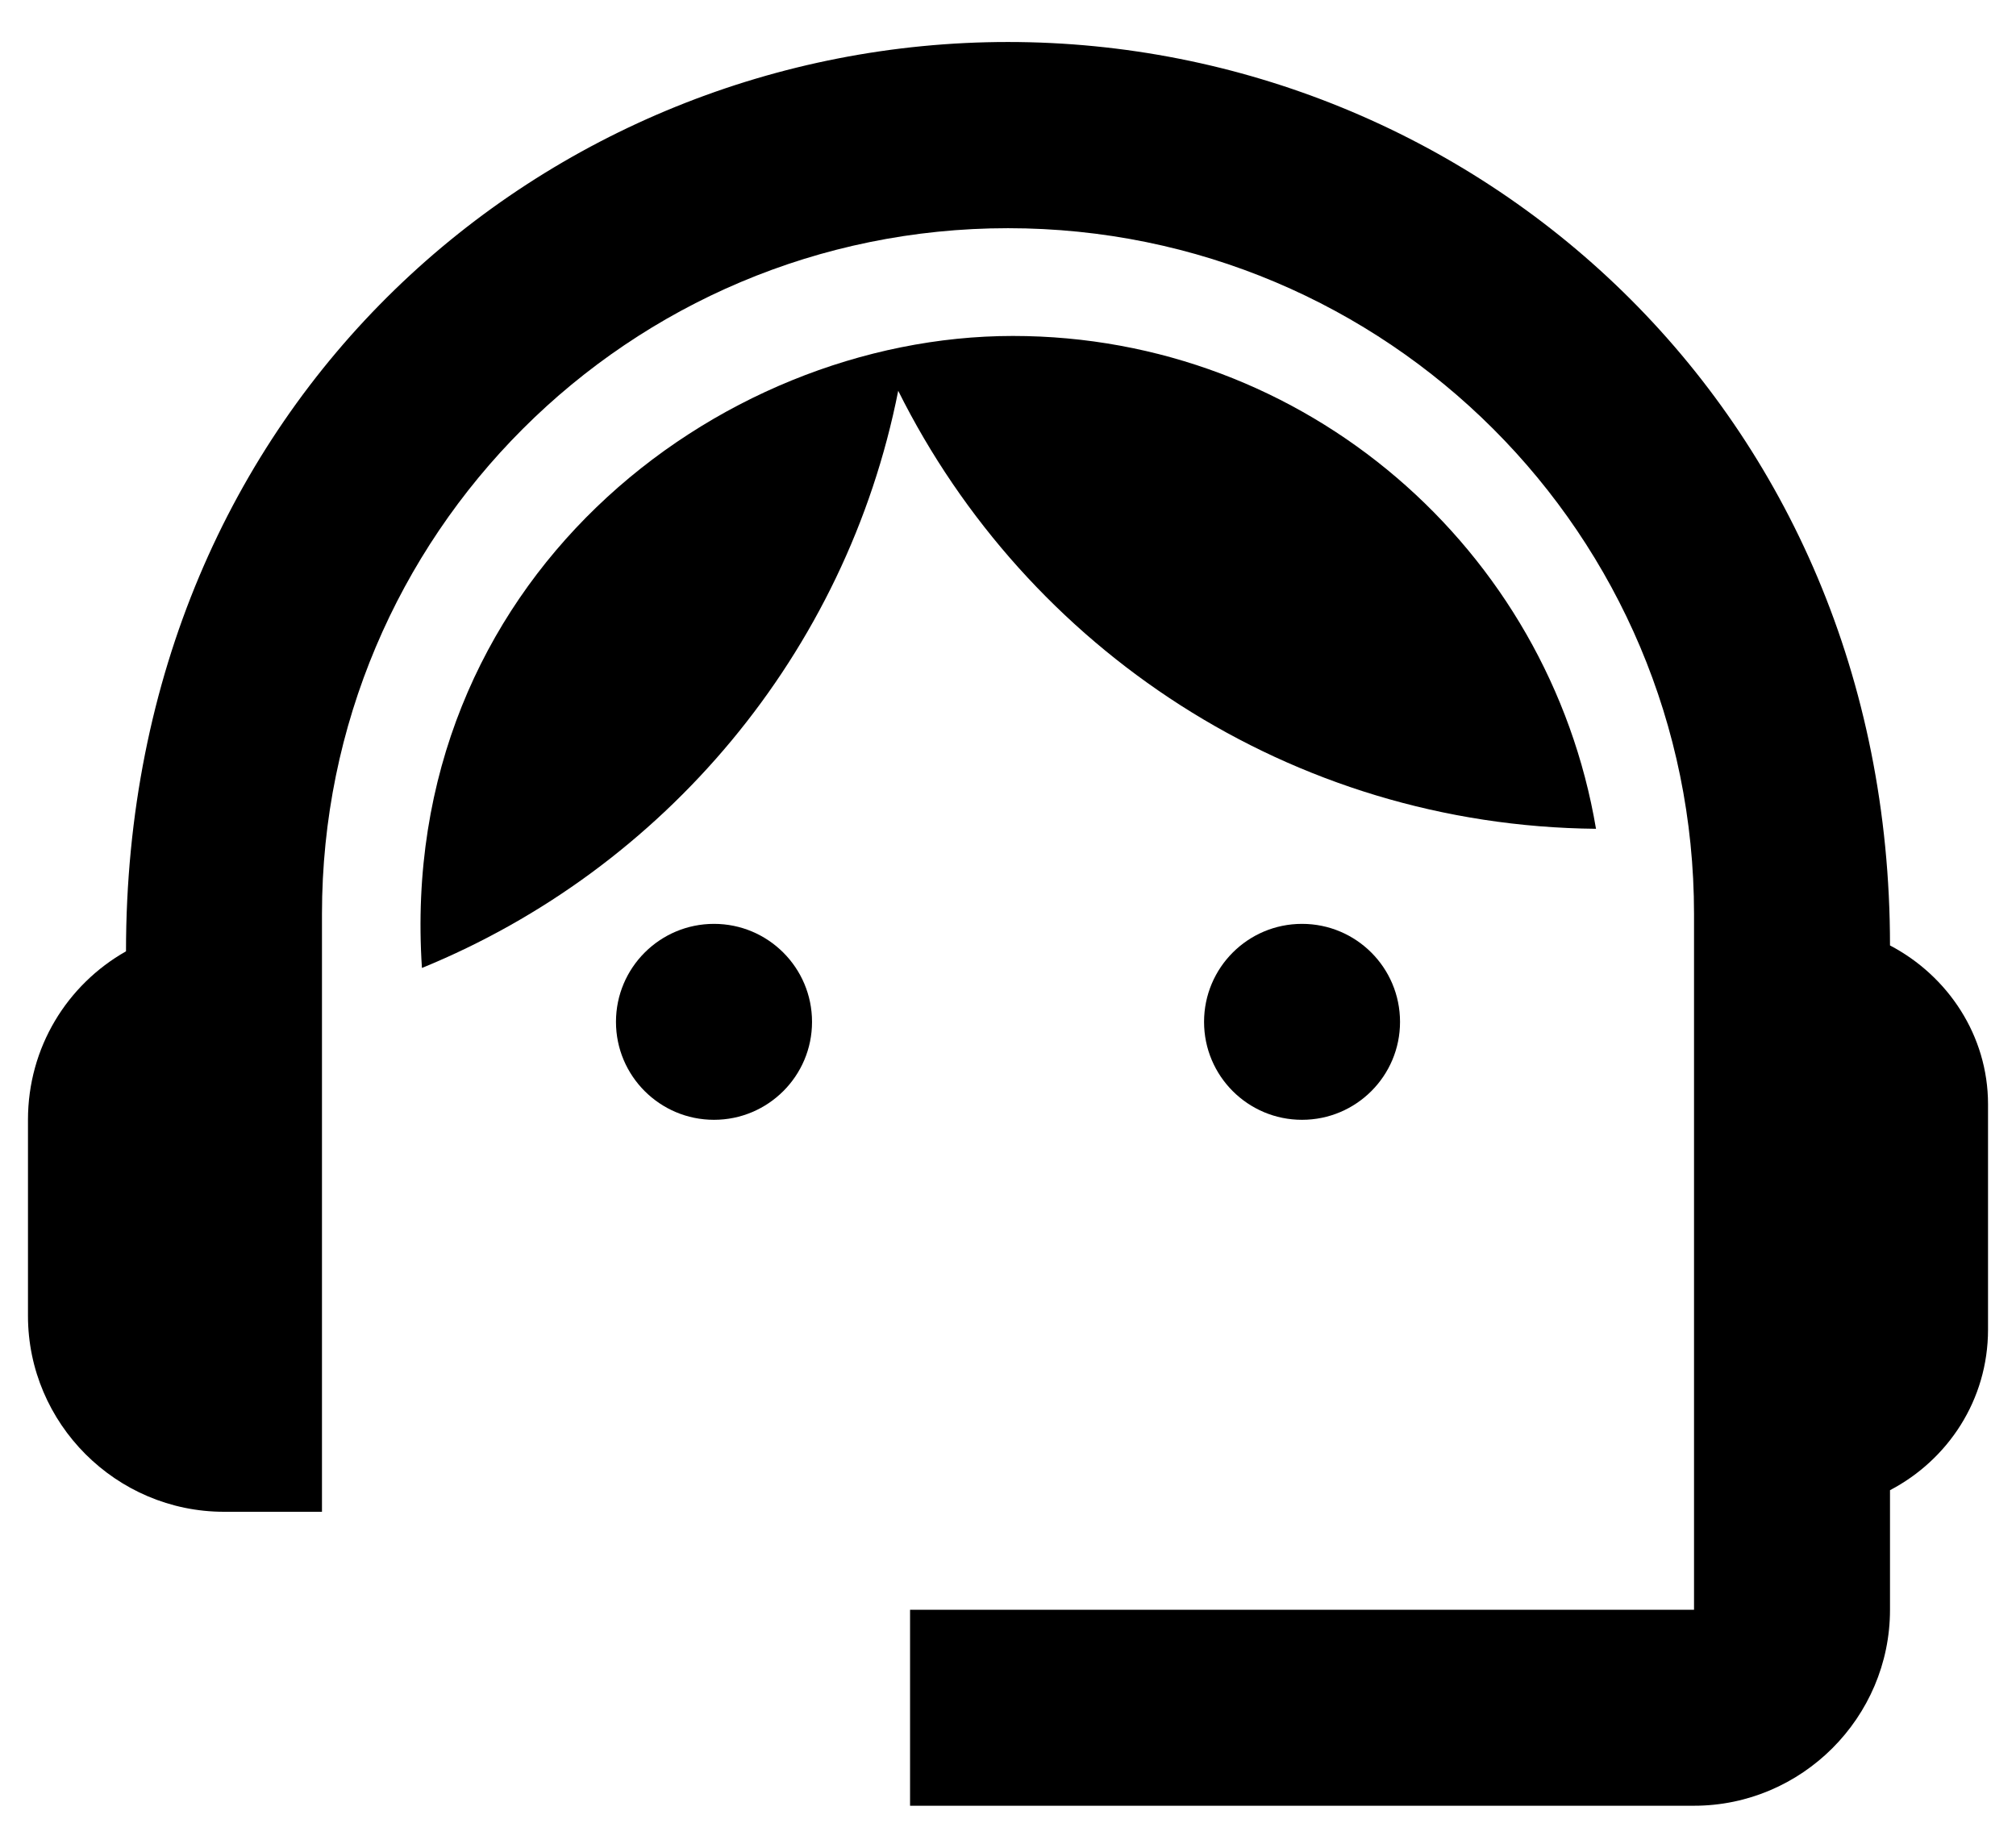
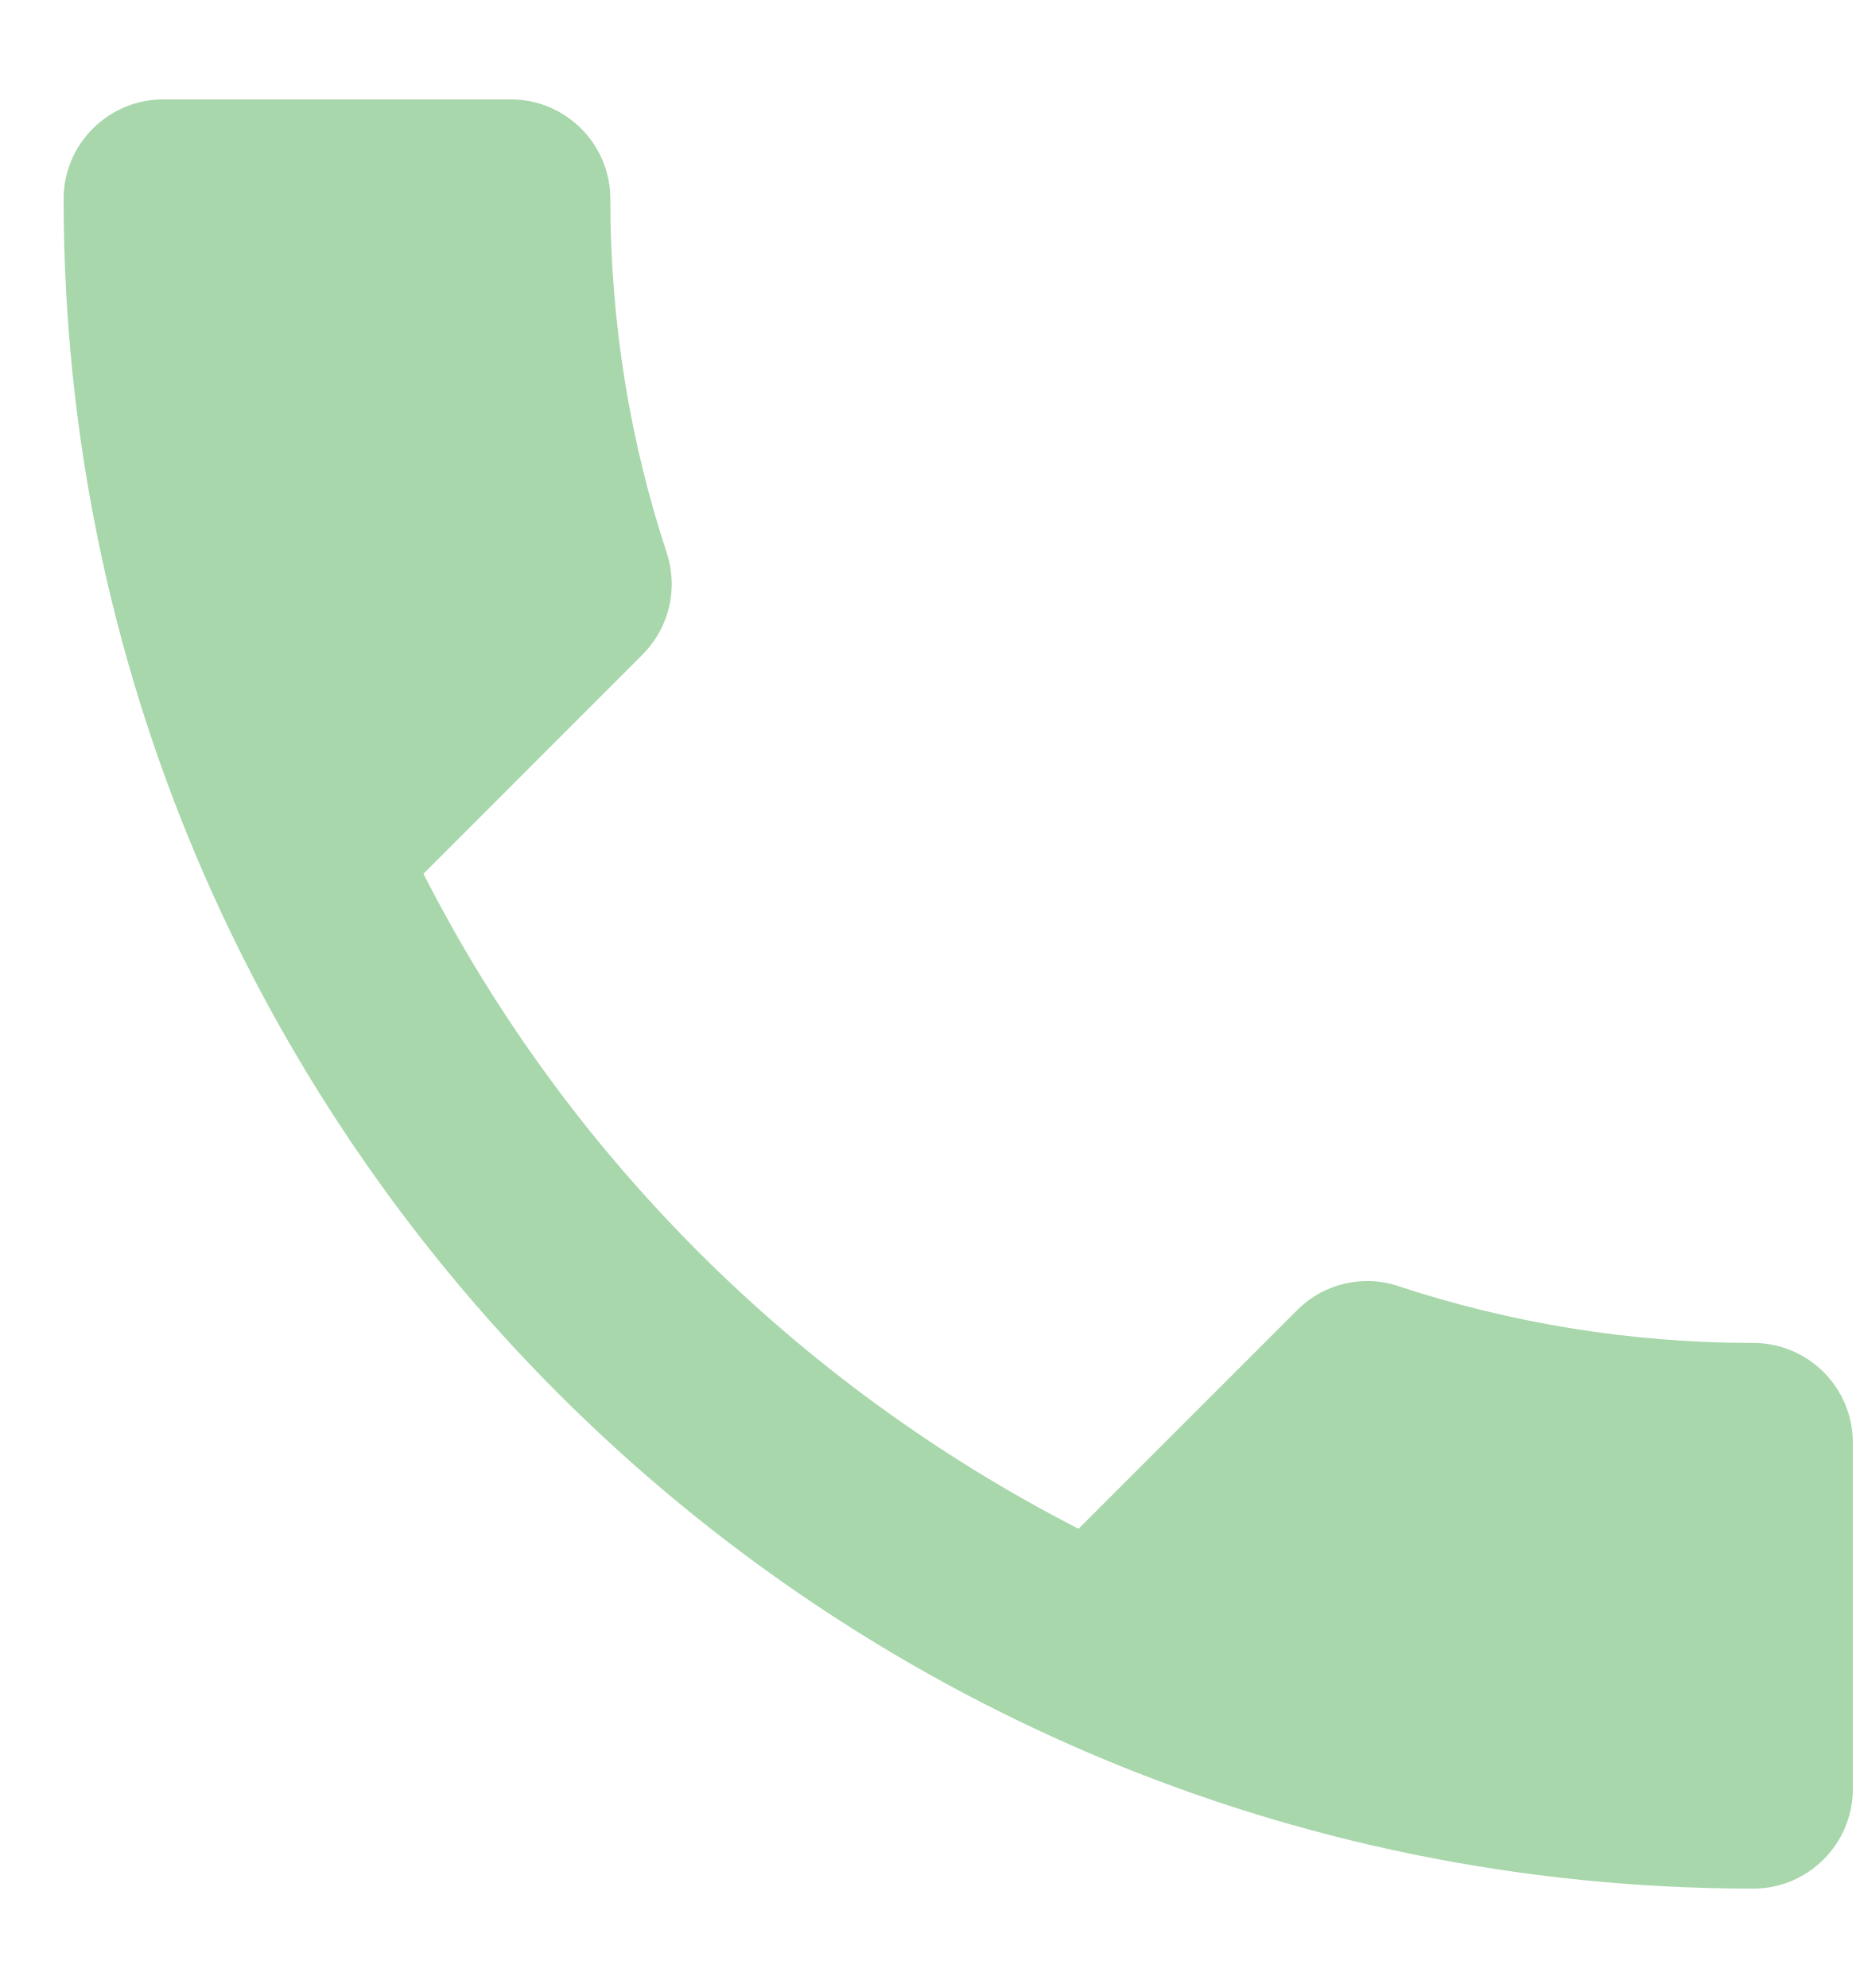
- <svg xmlns="http://www.w3.org/2000/svg" width="24" height="22" viewBox="0 0 24 22" fill="none">
-   <path d="M22.5 11.257C22.5 4.852 17.53 0.5 12 0.5C6.529 0.5 1.5 4.758 1.5 11.327C0.8 11.723 0.333 12.47 0.333 13.333V15.667C0.333 16.95 1.383 18 2.667 18H3.833V10.883C3.833 6.368 7.485 2.717 12 2.717C16.515 2.717 20.167 6.368 20.167 10.883V19.167H10.834V21.5H20.167C21.45 21.5 22.5 20.45 22.5 19.167V17.743C23.189 17.382 23.667 16.67 23.667 15.83V13.147C23.667 12.33 23.189 11.618 22.5 11.257Z" fill="black" />
-   <path d="M8.5 13.333C9.144 13.333 9.667 12.811 9.667 12.167C9.667 11.522 9.144 11 8.5 11C7.856 11 7.333 11.522 7.333 12.167C7.333 12.811 7.856 13.333 8.5 13.333Z" fill="black" />
-   <path d="M15.5 13.333C16.145 13.333 16.667 12.811 16.667 12.167C16.667 11.522 16.145 11 15.5 11C14.856 11 14.334 11.522 14.334 12.167C14.334 12.811 14.856 13.333 15.5 13.333Z" fill="black" />
-   <path d="M19 9.868C18.44 6.543 15.547 4 12.058 4C8.523 4 4.72 6.928 5.023 11.525C7.905 10.347 10.075 7.78 10.693 4.653C12.222 7.722 15.36 9.833 19 9.868Z" fill="black" />
+ <svg xmlns="http://www.w3.org/2000/svg" width="14" height="15" viewBox="0 0 14 15" fill="none">
+   <path d="M3.195 6.593C4.275 8.715 6.015 10.447 8.138 11.535L9.788 9.885C9.99 9.682 10.29 9.615 10.553 9.705C11.393 9.982 12.3 10.133 13.23 10.133C13.643 10.133 13.98 10.47 13.98 10.883V13.5C13.98 13.912 13.643 14.25 13.23 14.25C6.188 14.25 0.48 8.543 0.48 1.5C0.48 1.087 0.818 0.75 1.23 0.75L3.855 0.75C4.268 0.75 4.605 1.087 4.605 1.5C4.605 2.438 4.755 3.337 5.033 4.178C5.115 4.44 5.055 4.732 4.845 4.942L3.195 6.593Z" fill="#A8D7AB" />
</svg>
